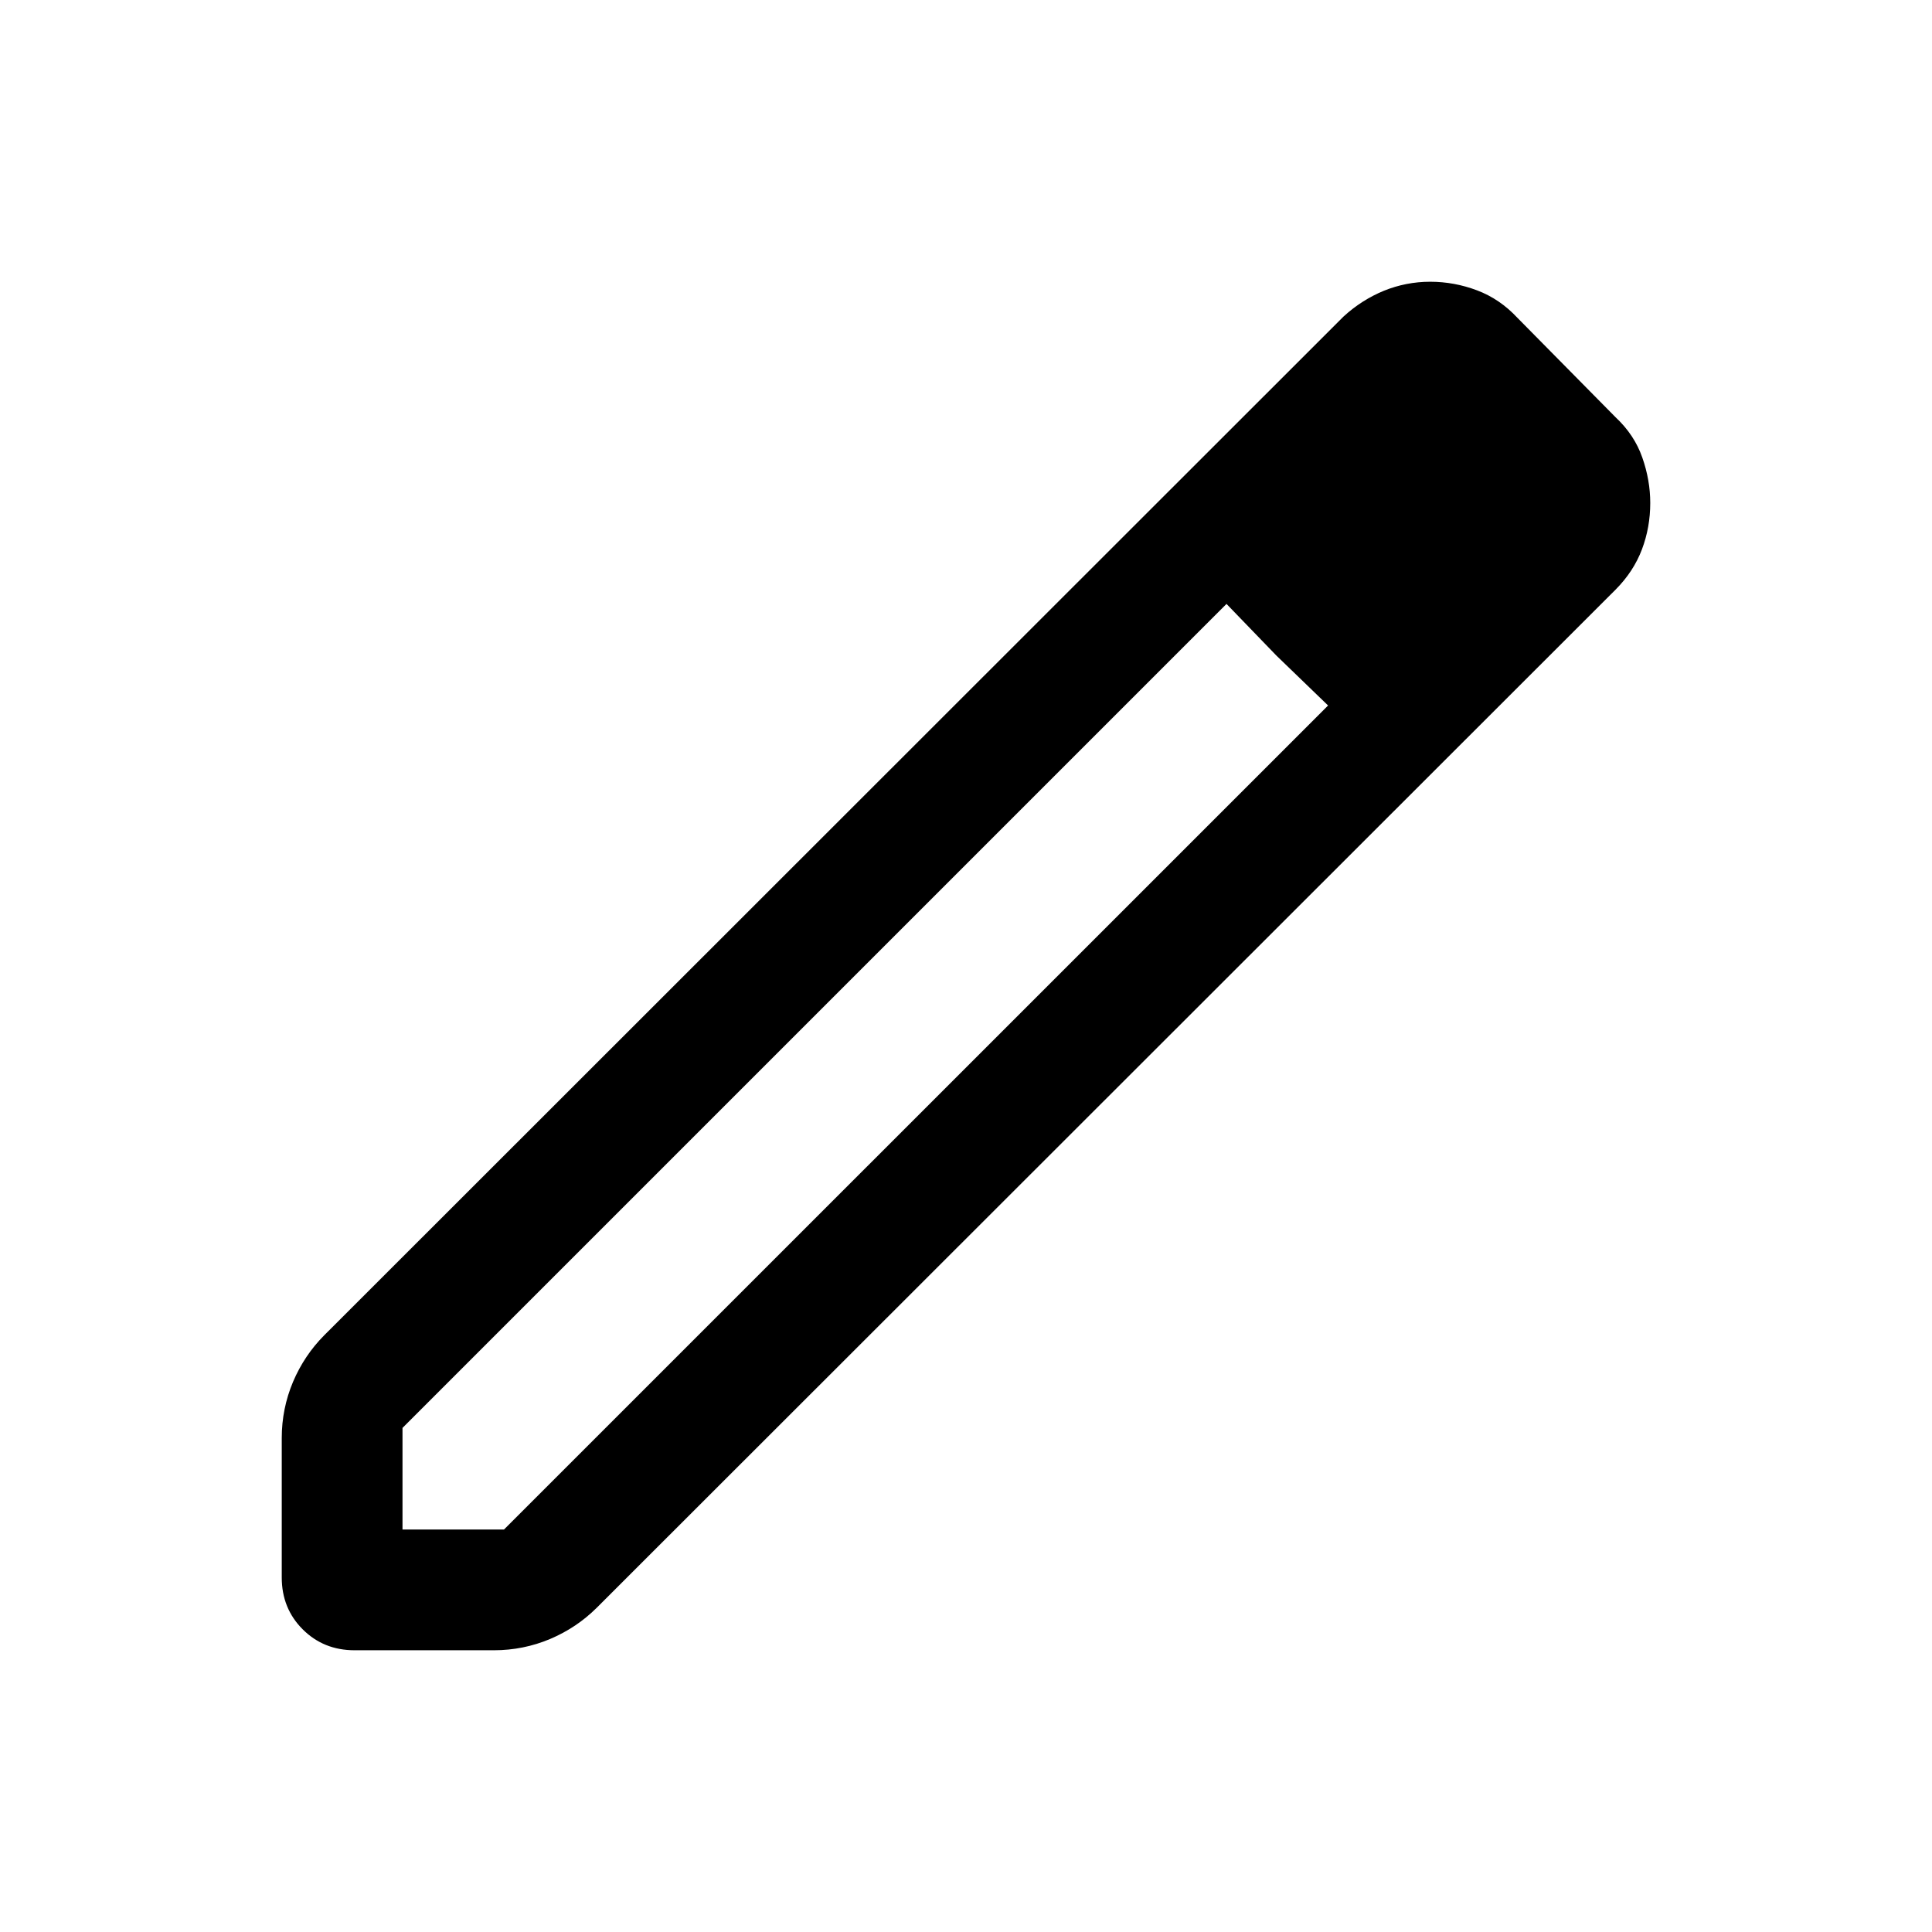
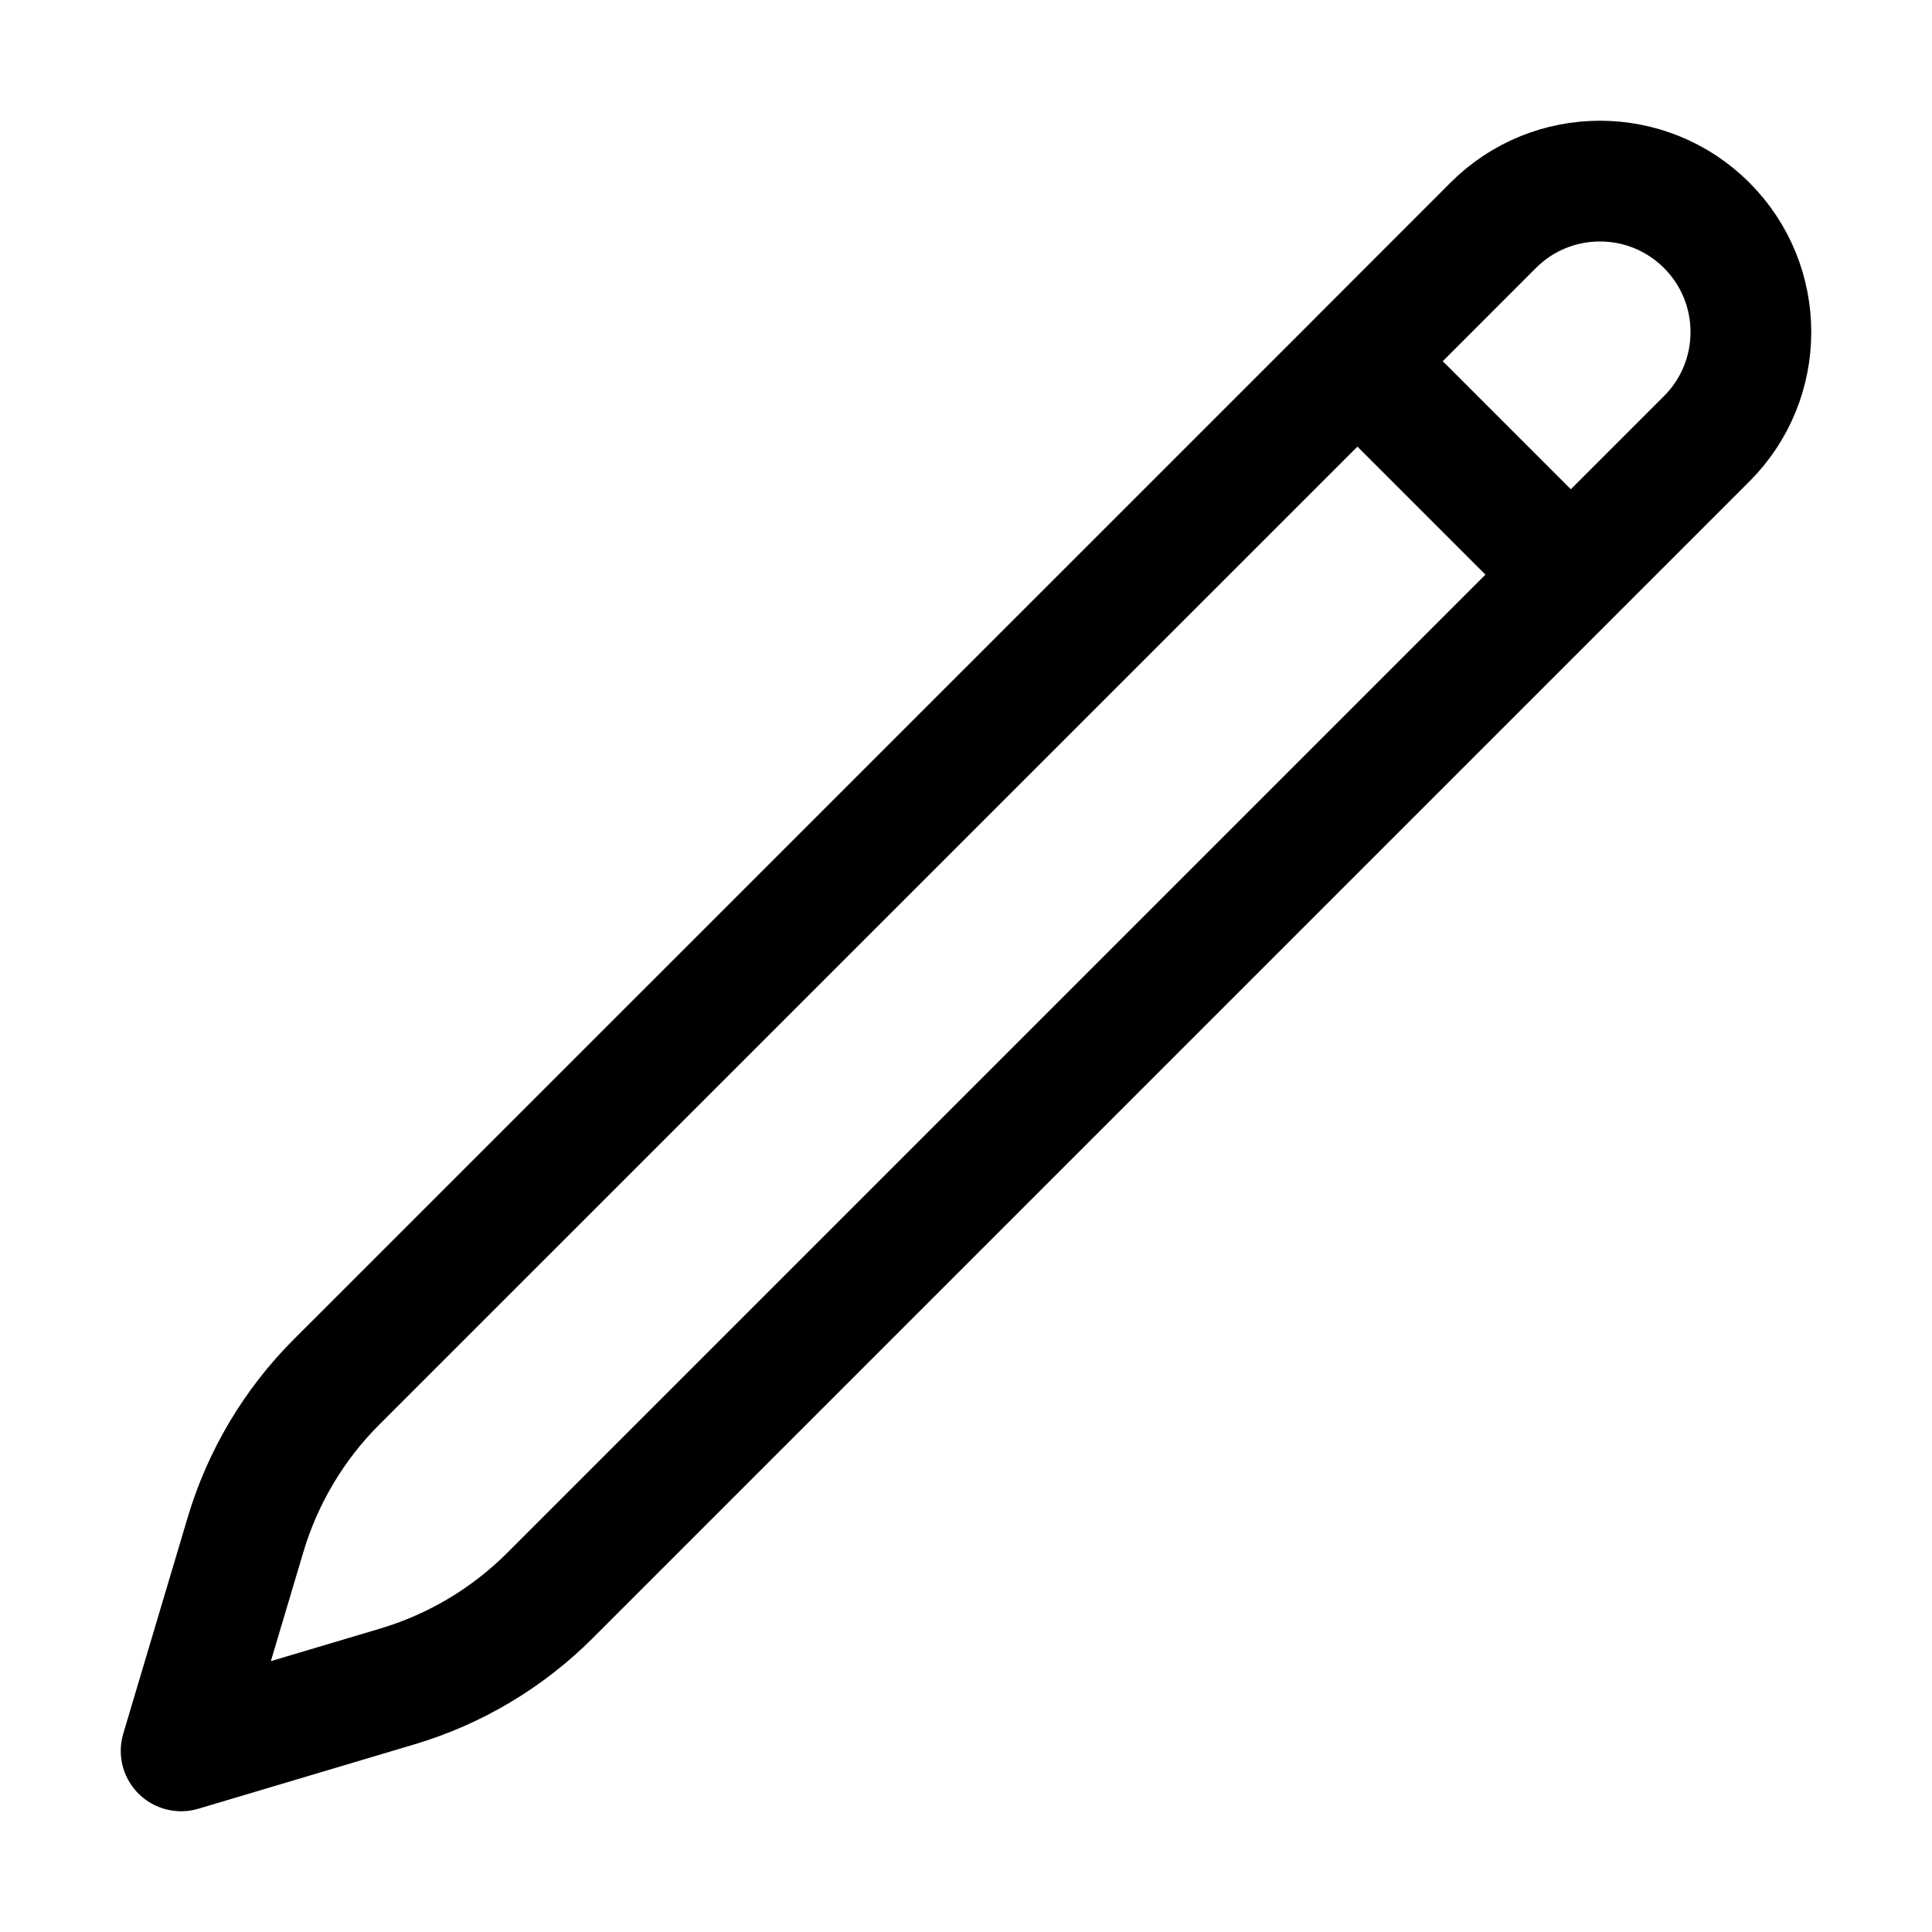
- <svg xmlns="http://www.w3.org/2000/svg" viewBox="0 0 24 24">
-   <path d="M5 19H6.261L16.498 8.764L15.236 7.502L5 17.738V19ZM4.404 20.5C4.148 20.5 3.933 20.413 3.76 20.24C3.587 20.067 3.5 19.852 3.5 19.596V17.863C3.5 17.62 3.547 17.387 3.64 17.166C3.734 16.945 3.863 16.753 4.027 16.588L16.691 3.931C16.842 3.793 17.009 3.687 17.191 3.612C17.374 3.538 17.566 3.5 17.766 3.5C17.967 3.5 18.161 3.536 18.349 3.607C18.537 3.678 18.703 3.791 18.848 3.946L20.069 5.183C20.224 5.328 20.335 5.494 20.401 5.683C20.467 5.871 20.5 6.06 20.5 6.248C20.5 6.449 20.466 6.641 20.397 6.824C20.328 7.007 20.219 7.174 20.069 7.325L7.412 19.973C7.247 20.137 7.055 20.266 6.834 20.36C6.613 20.453 6.38 20.5 6.136 20.5H4.404ZM15.856 8.144L15.236 7.502L16.498 8.764L15.856 8.144Z" />
+ <svg xmlns="http://www.w3.org/2000/svg" fill="none" viewBox="0 0 24 24" stroke-width="1.5" stroke="currentColor" aria-hidden="true" data-slot="icon">
+   <path stroke-linecap="round" stroke-linejoin="round" d="m16.862 4.487 1.687-1.688a1.875 1.875 0 1 1 2.652 2.652L6.832 19.82a4.5 4.5 0 0 1-1.897 1.13l-2.685.8.8-2.685a4.5 4.5 0 0 1 1.13-1.897L16.863 4.487Zm0 0L19.5 7.125" />
</svg>
